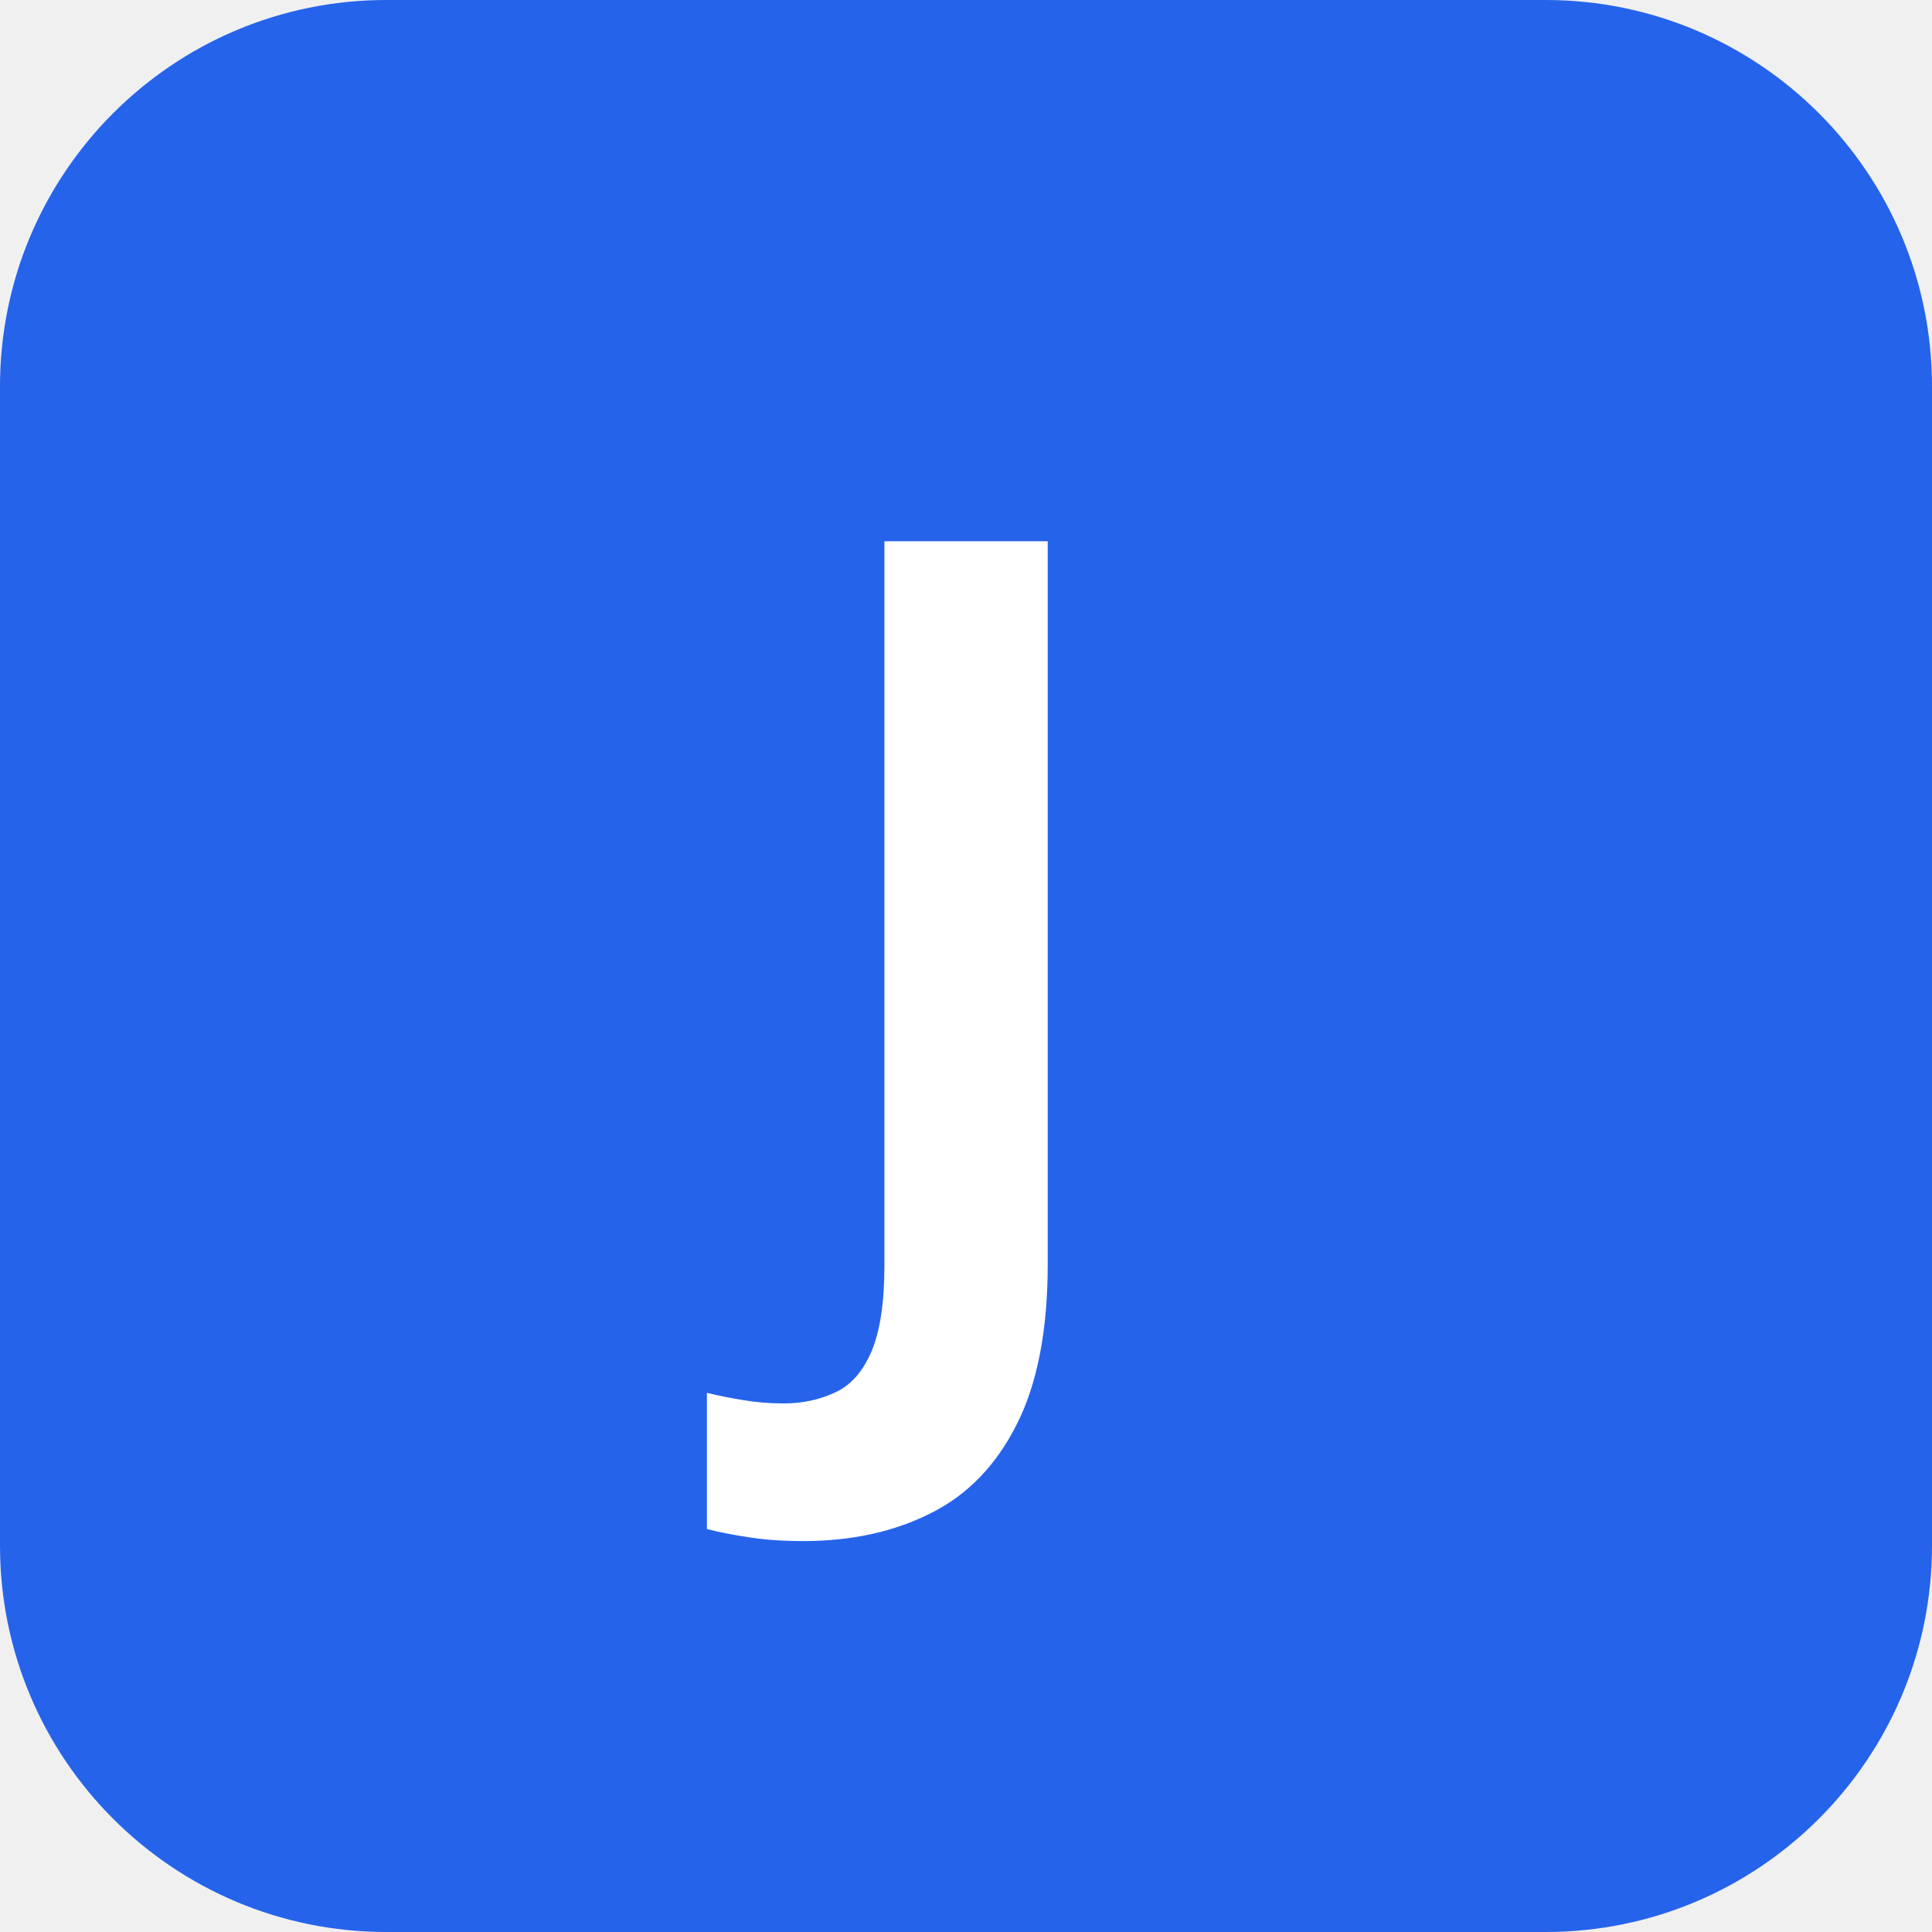
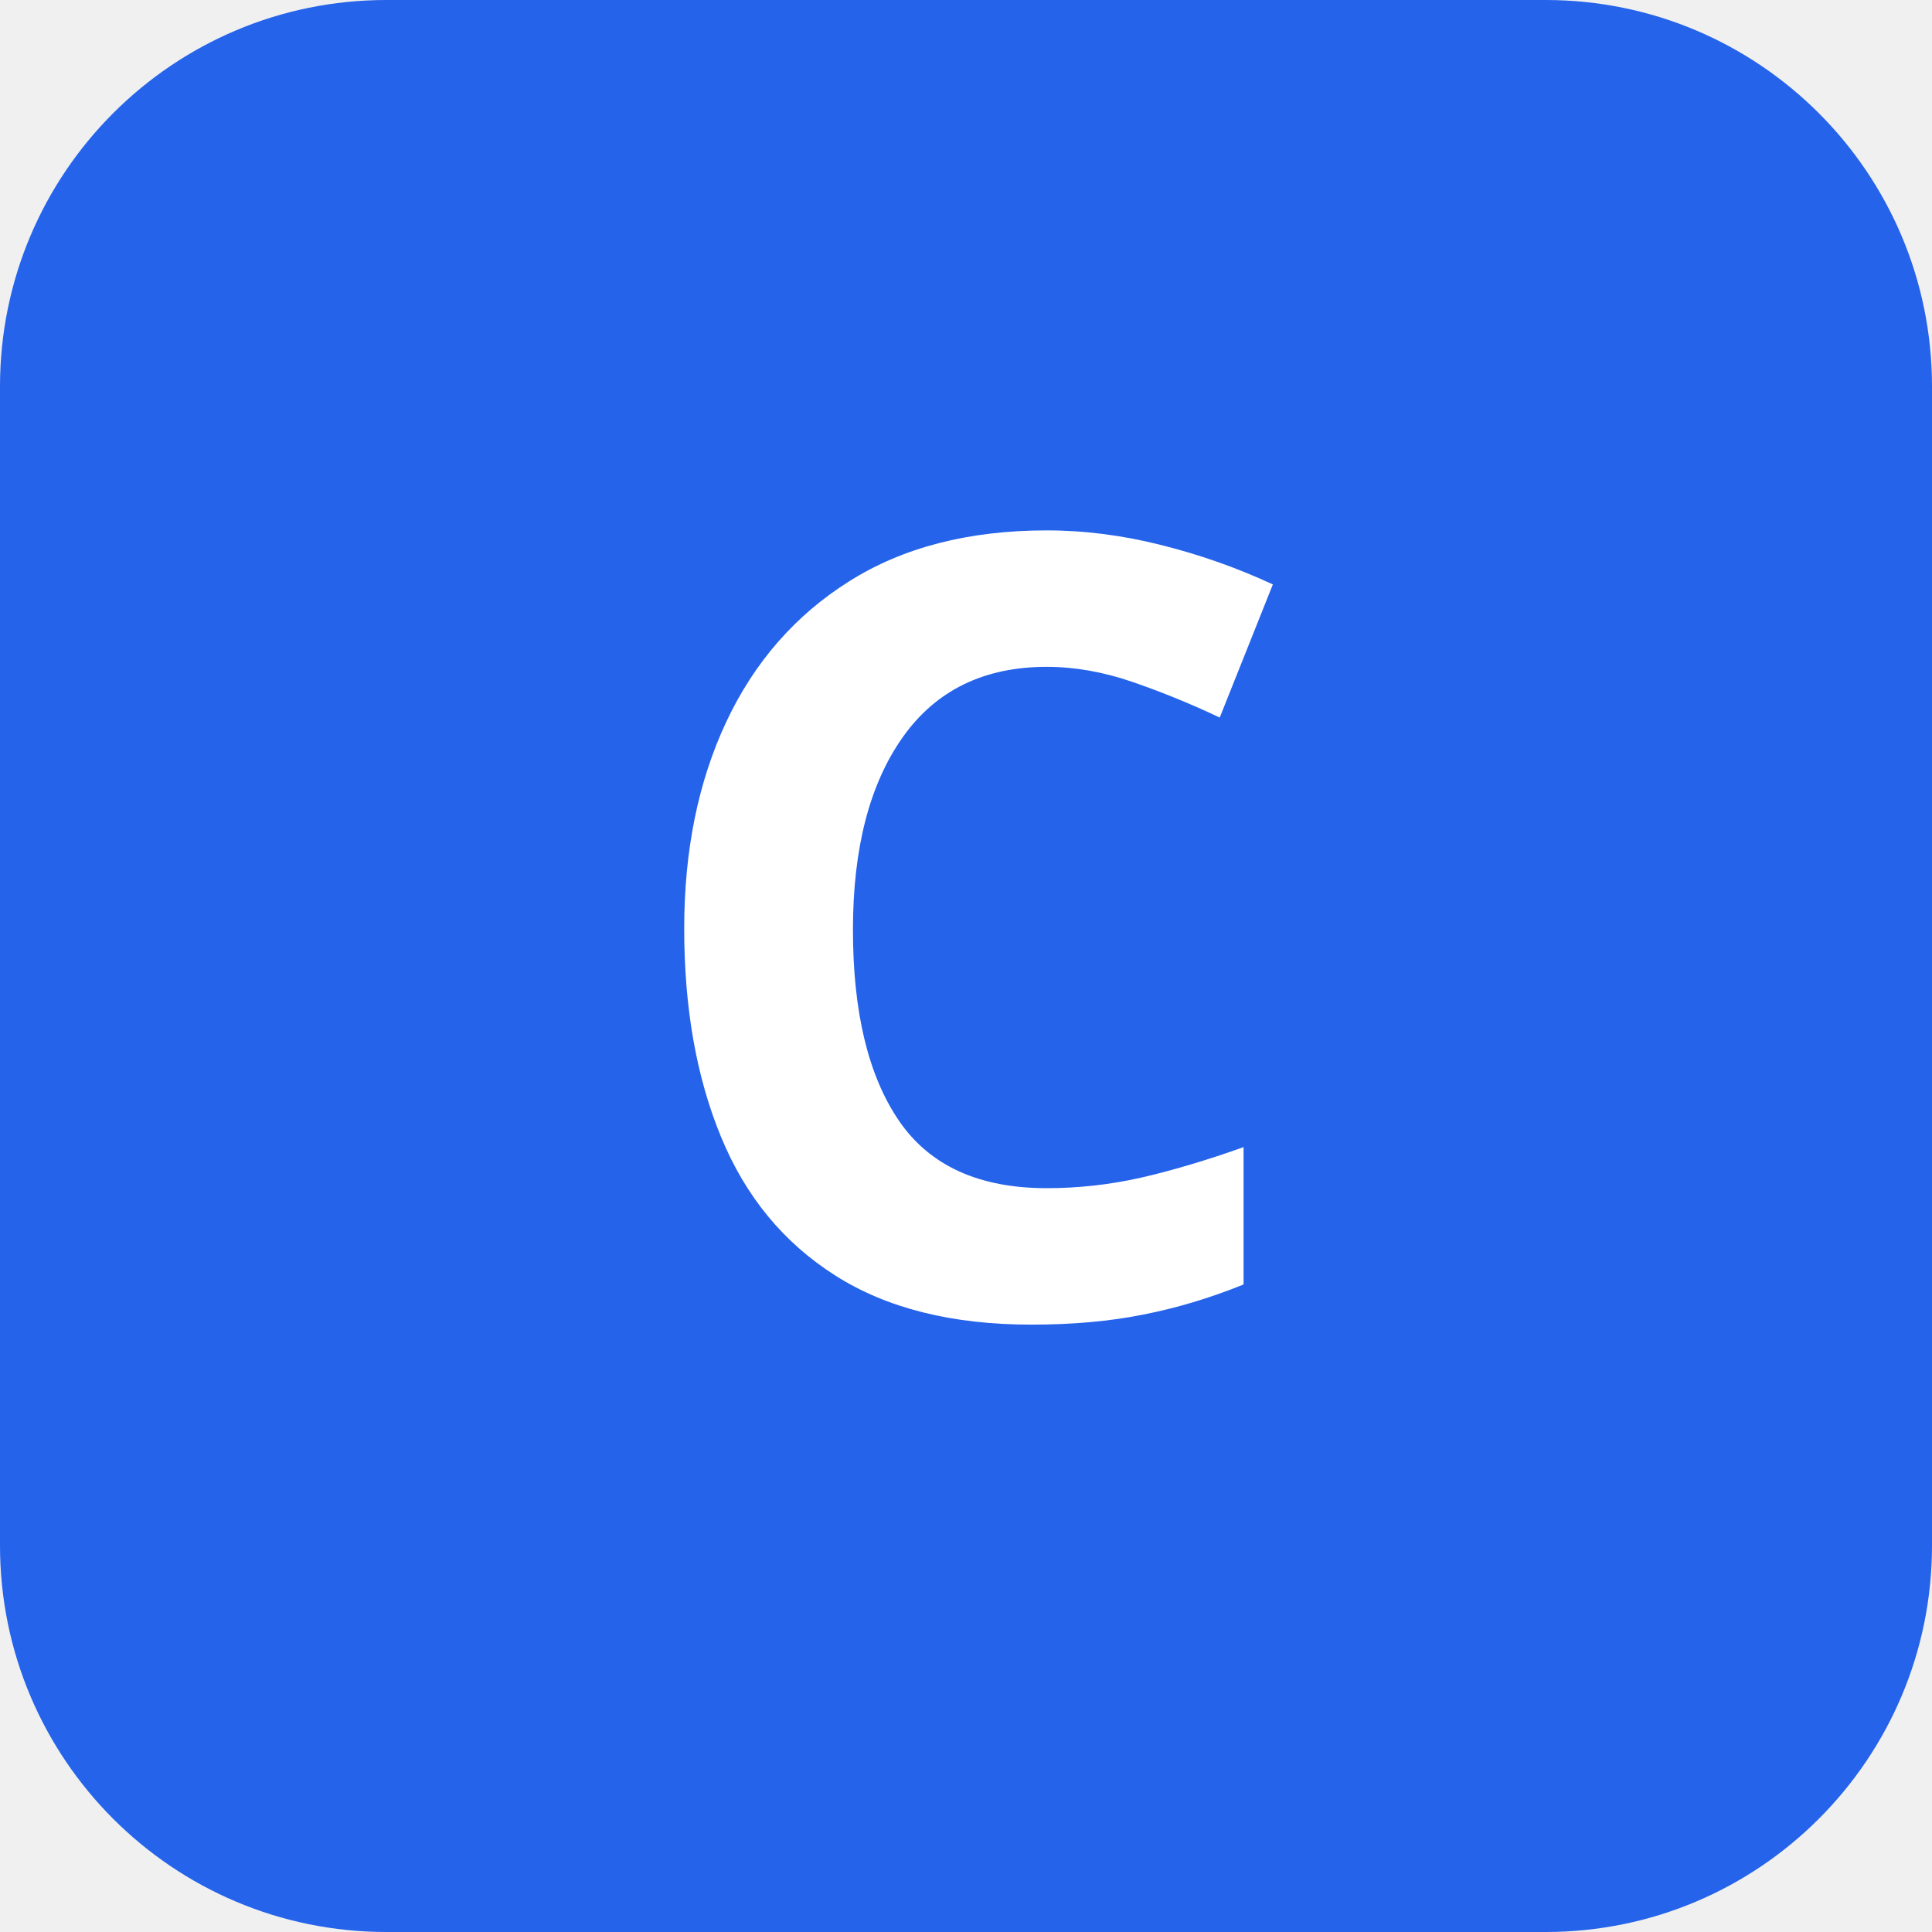
<svg xmlns="http://www.w3.org/2000/svg" viewBox="0 0 100 100">
  <rect width="100" height="100" rx="20" fill="#2563eb" />
-   <text x="50" y="68" font-size="56" font-family="system-ui, sans-serif" font-weight="700" fill="#ffffff" text-anchor="middle">J</text>
+   <text x="50" y="68" font-size="56" font-family="system-ui, sans-serif" font-weight="700" fill="#ffffff" text-anchor="middle">C</text>
</svg>
